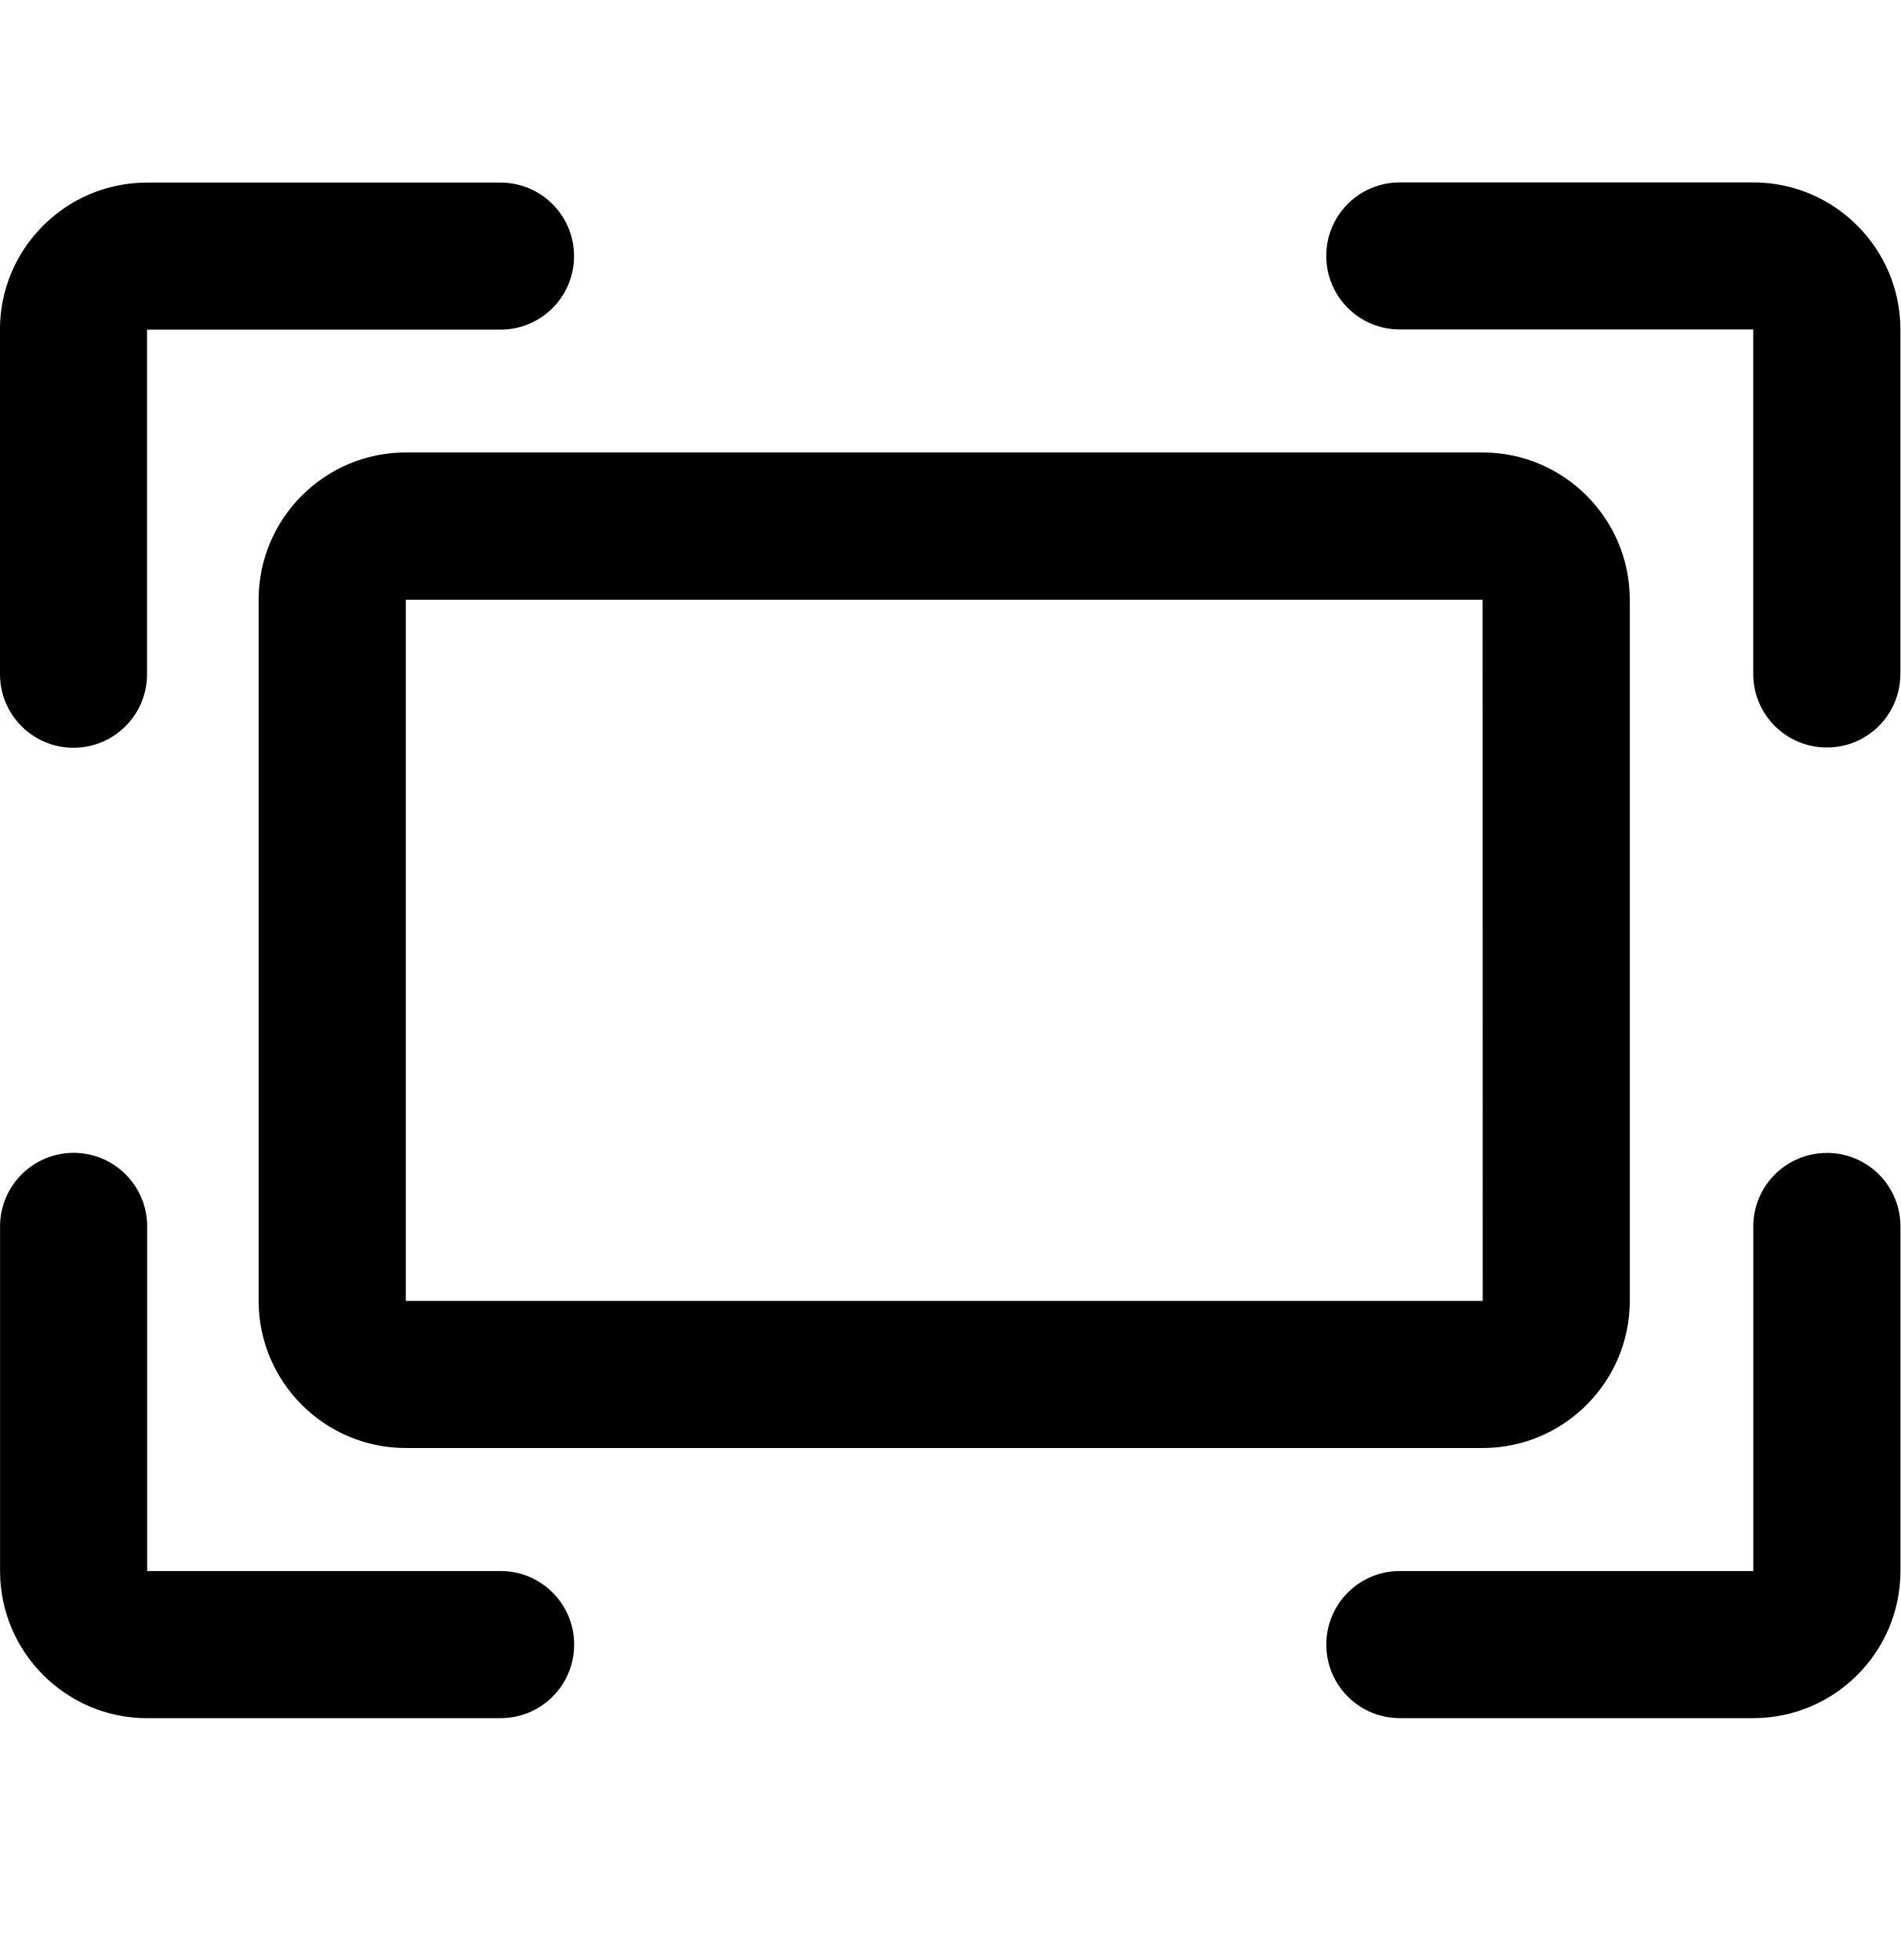
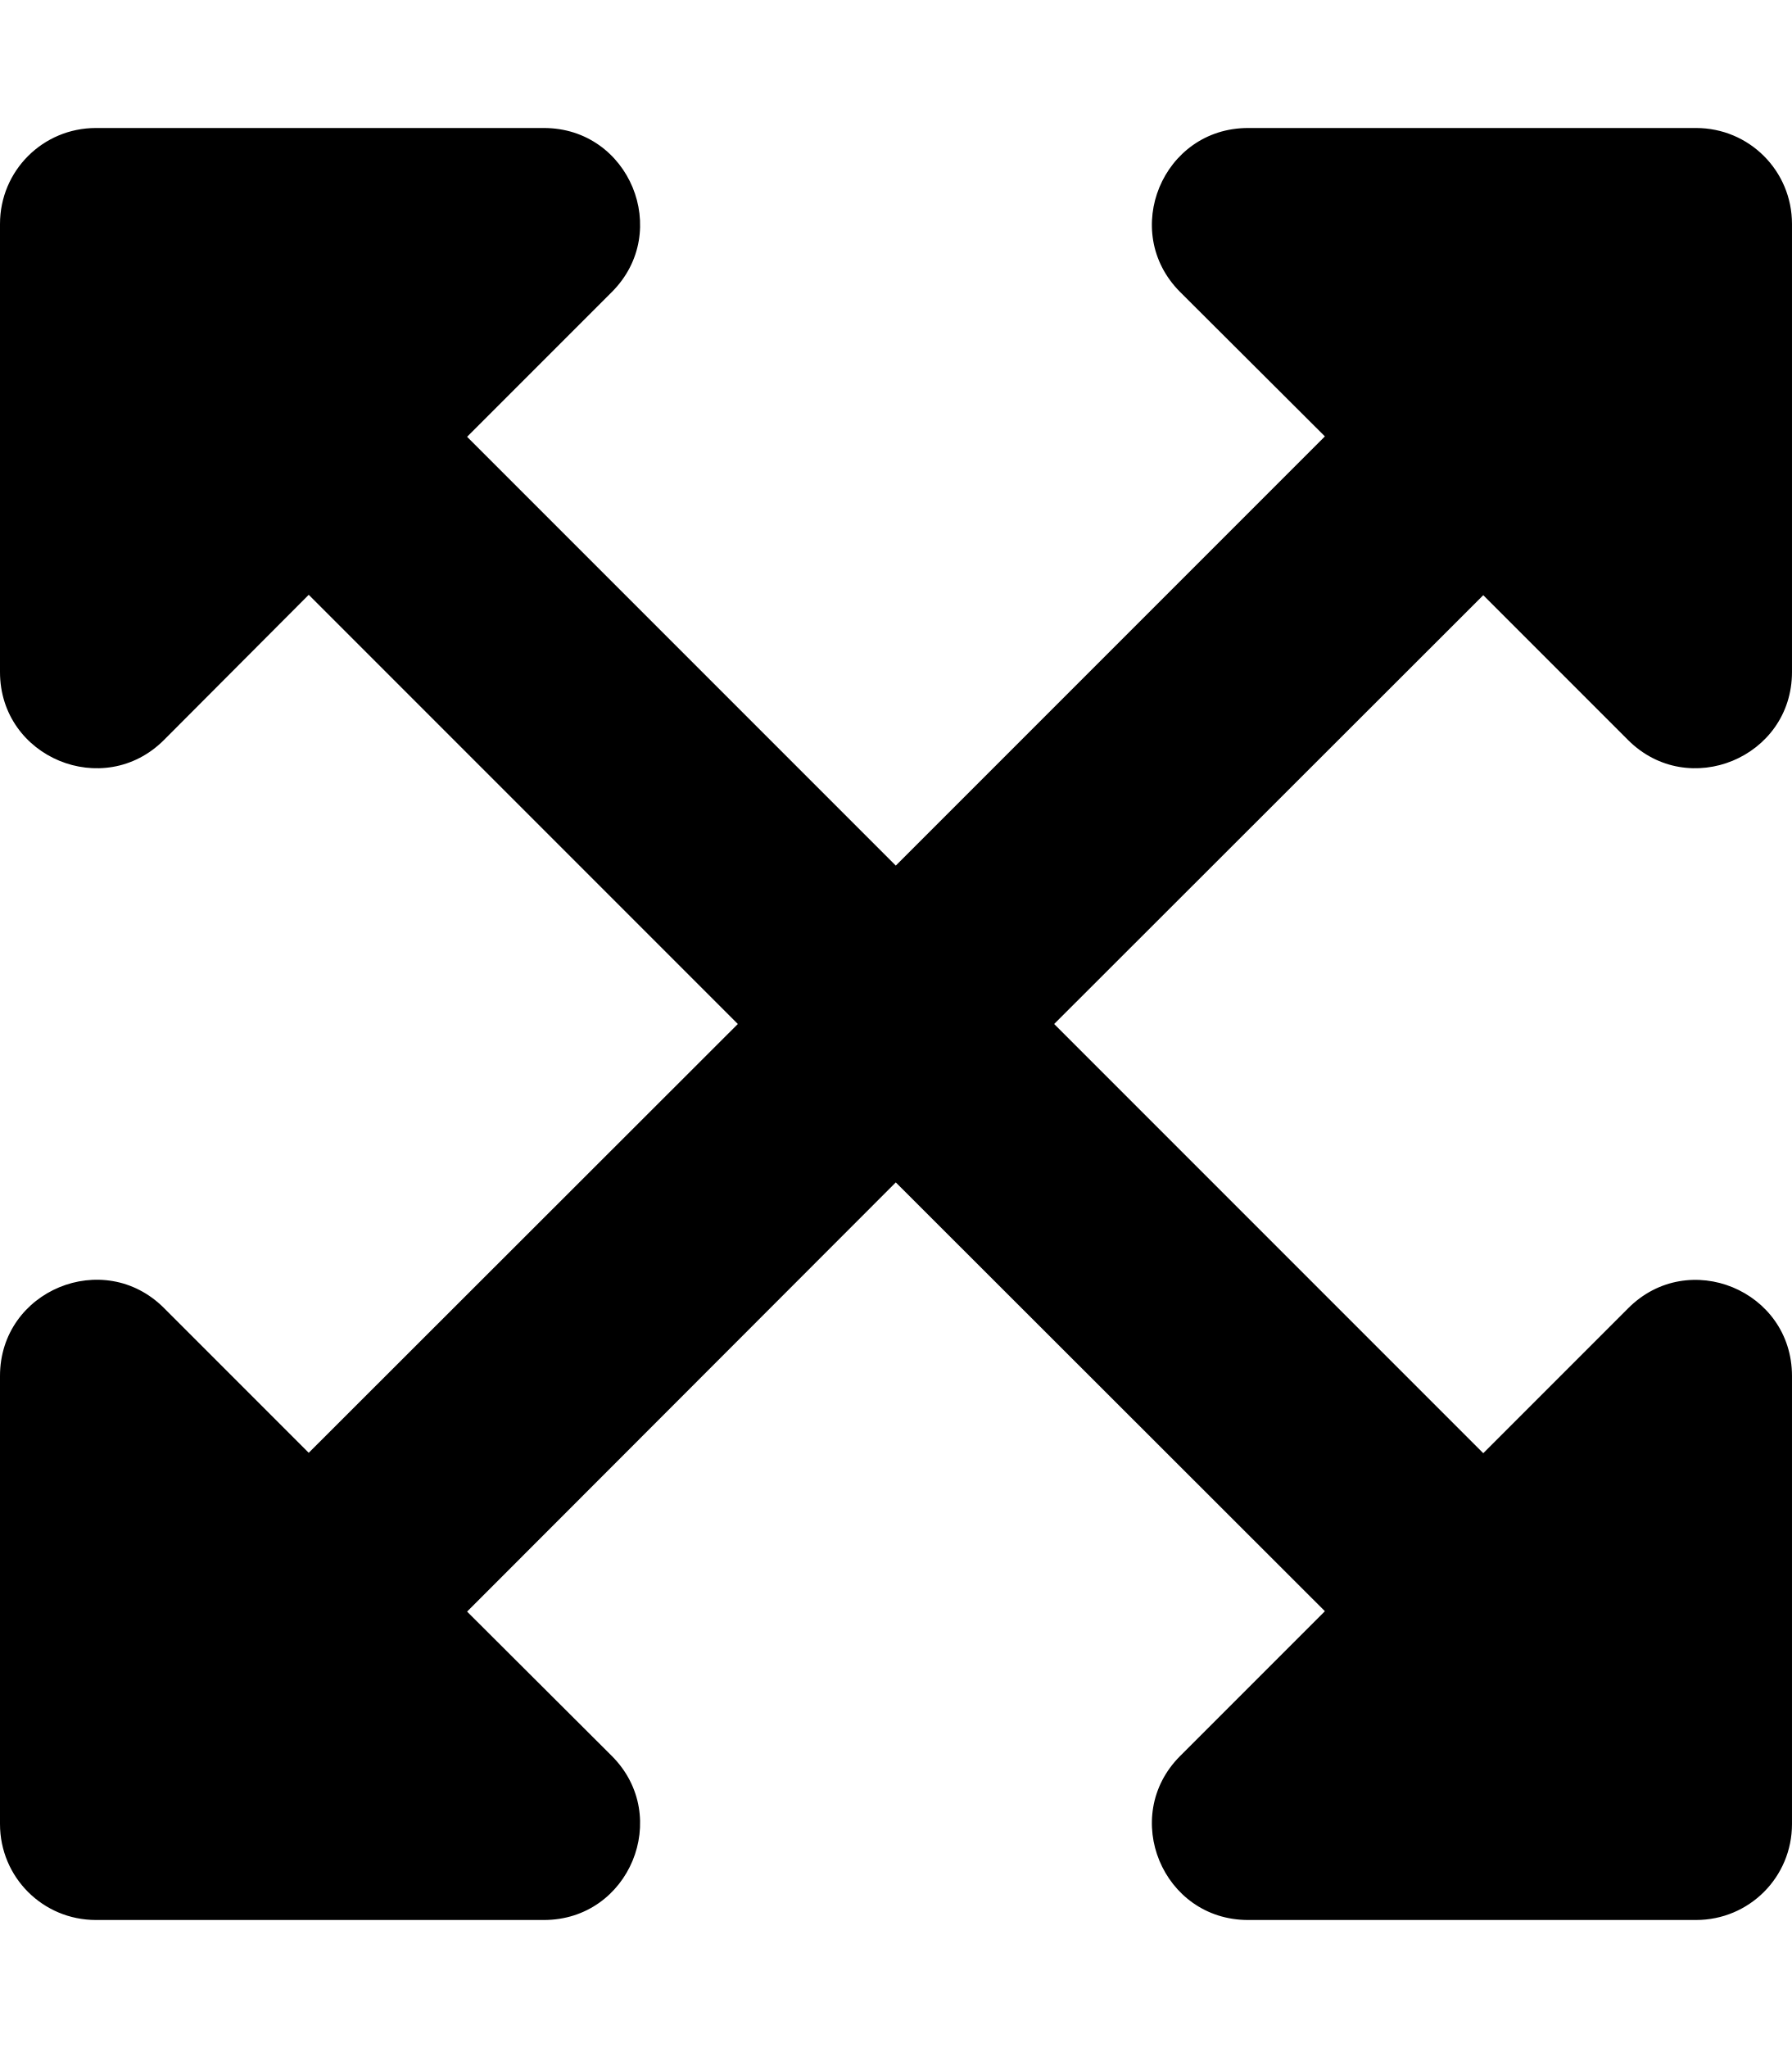
- <svg xmlns="http://www.w3.org/2000/svg" version="1.1" viewBox="0 0 32 33">
-   <path d="M24.965 24.38h-18.132c-1.366 0-2.478-1.113-2.478-2.478v-11.806c0-1.364 1.111-2.478 2.478-2.478h18.132c1.366 0 2.478 1.113 2.478 2.478v11.806c0 1.364-1.11 2.478-2.478 2.478zM6.833 10.097v11.806h18.134l-0.002-11.806h-18.132zM2.478 28.928h5.952c0.684 0 1.238-0.554 1.238-1.239 0-0.684-0.554-1.238-1.238-1.238h-5.952v-5.802c0-0.684-0.554-1.239-1.238-1.239s-1.239 0.556-1.239 1.239v5.802c0 1.365 1.111 2.478 2.478 2.478zM30.761 19.412c-0.684 0-1.238 0.554-1.238 1.238v5.801h-5.951c-0.686 0-1.239 0.554-1.239 1.238 0 0.686 0.554 1.239 1.239 1.239h5.951c1.366 0 2.478-1.111 2.478-2.478v-5.801c0-0.683-0.554-1.238-1.239-1.238zM0 5.55v5.802c0 0.683 0.554 1.238 1.238 1.238s1.238-0.555 1.238-1.238v-5.802h5.952c0.684 0 1.238-0.554 1.238-1.238s-0.554-1.238-1.238-1.238h-5.951c-1.366-0.001-2.478 1.111-2.478 2.476zM32 11.35v-5.801c0-1.365-1.11-2.478-2.478-2.478h-5.951c-0.686 0-1.239 0.554-1.239 1.238s0.554 1.238 1.239 1.238h5.951v5.801c0 0.683 0.554 1.237 1.238 1.237 0.686 0.002 1.239-0.553 1.239-1.236z" />
+ <svg xmlns="http://www.w3.org/2000/svg" viewBox="0 0 448.1 512">
+   <path d="M448.1 344v112c0 13.3-10.7 24-24 24h-112c-21.4 0-32.1-25.9-17-41l36.2-36.2L224 295.6 116.8 402.9 153 439c15.1 15.1 4.4 41-17 41H24c-13.3 0-24-10.7-24-24V344c0-21.4 25.9-32.1 41-17l36.2 36.2L184.5 256 77.2 148.7 41 185c-15.1 15.1-41 4.4-41-17V56c0-13.3 10.7-24 24-24h112c21.4 0 32.1 25.9 17 41l-36.2 36.2L224 216.4l107.3-107.3L295.1 73c-15.1-15.1-4.4-41 17-41h112c13.3 0 24 10.7 24 24v112c0 21.4-25.9 32.1-41 17l-36.2-36.2L263.6 256l107.3 107.3 36.2-36.2c15.1-15.2 41-4.5 41 16.9z" />
</svg>
